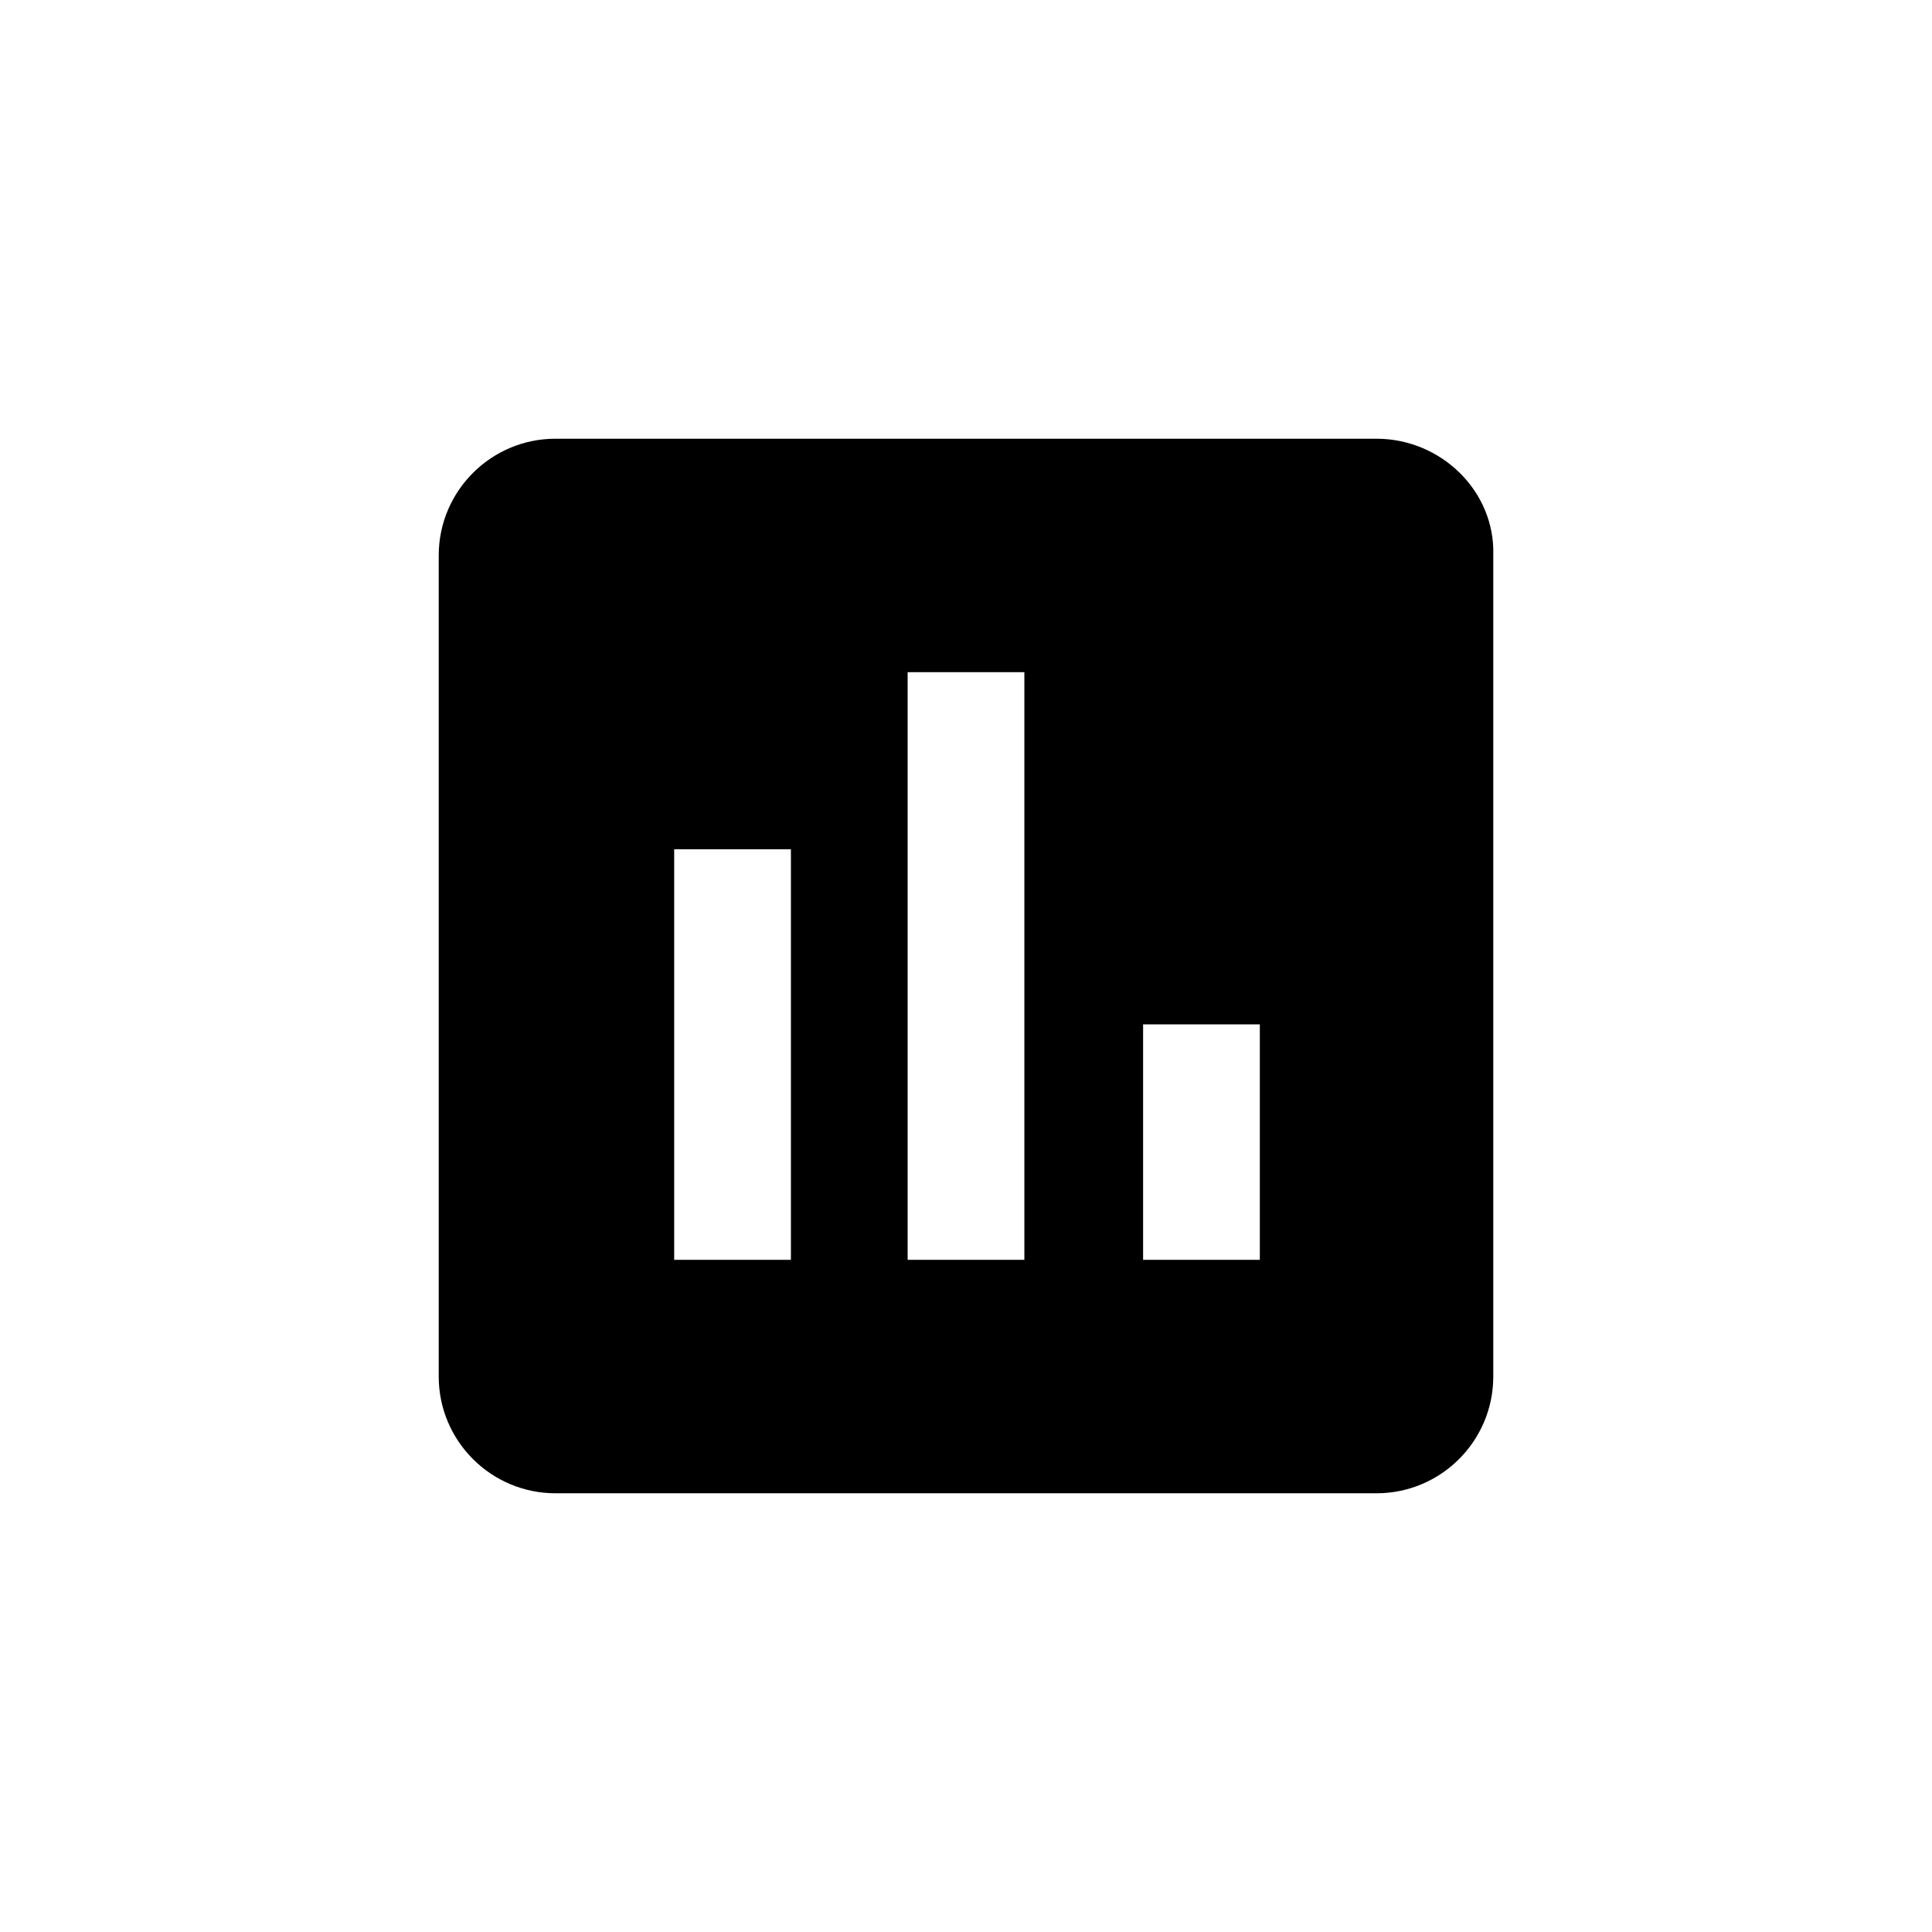
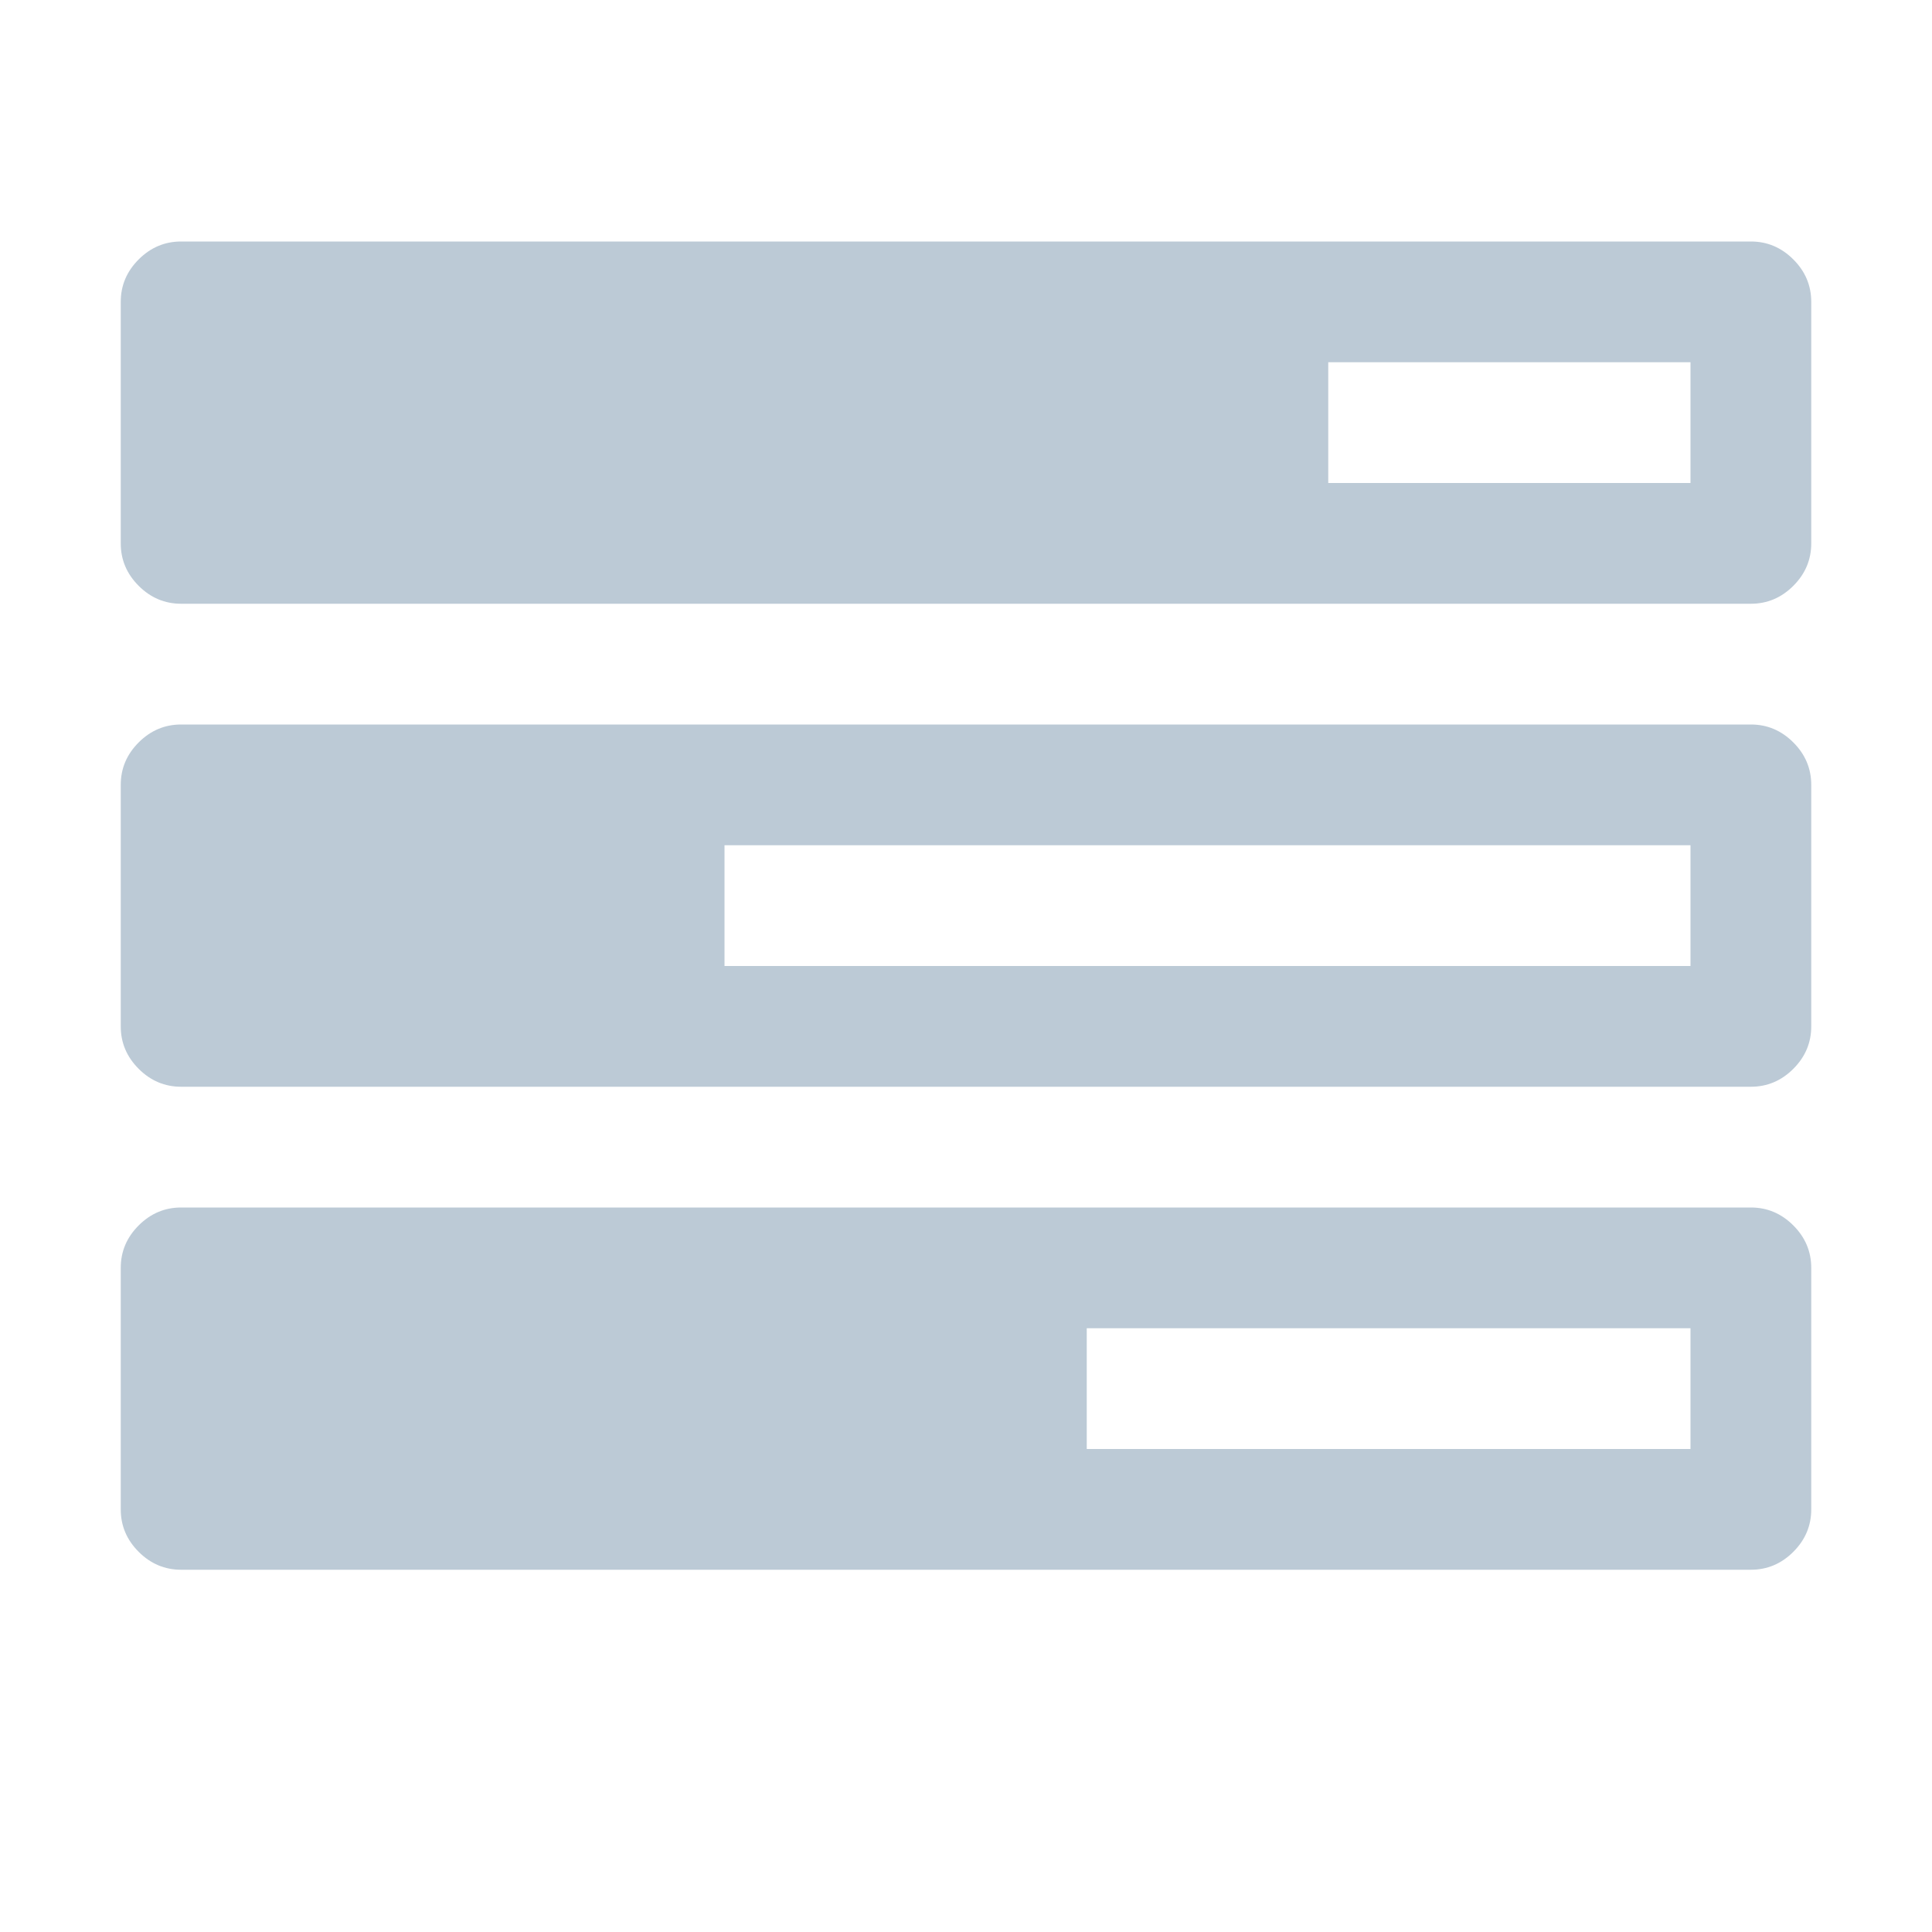
- <svg xmlns="http://www.w3.org/2000/svg" version="1.1" id="Layer_1" width="2048" height="2048" x="0px" y="0px" viewBox="0 0 96 96" style="enable-background:new 0 0 96 96;" xml:space="preserve">
-   <g id="XMLID_7_">
-     <path id="XMLID_13_" class="st0" d="M68.4,21.8H27.6c-3.2,0-5.8,2.6-5.8,5.8v40.8c0,3.2,2.6,5.8,5.8,5.8h40.8   c3.2,0,5.8-2.6,5.8-5.8V27.6C74.3,24.4,71.6,21.8,68.4,21.8z M39.3,62.6h-5.8V42.2h5.8V62.6z M50.9,62.6h-5.8V33.4h5.8V62.6z    M62.6,62.6h-5.8V50.9h5.8V62.6z" />
-   </g>
+ <svg xmlns="http://www.w3.org/2000/svg" fill="#bccad6" width="2048" height="2048" viewBox="0 0 2048 2048">
+   <path d="M1152 1536h640v-128h-640v128zm-384-512h1024v-128h-1024v128zm640-512h384v-128h-384v128zm512 832v256q0 26-19 45t-45 19h-1664q-26 0-45-19t-19-45v-256q0-26 19-45t45-19h1664q26 0 45 19t19 45zm0-512v256q0 26-19 45t-45 19h-1664q-26 0-45-19t-19-45v-256q0-26 19-45t45-19h1664q26 0 45 19t19 45zm0-512v256q0 26-19 45t-45 19h-1664q-26 0-45-19t-19-45v-256q0-26 19-45t45-19h1664q26 0 45 19t19 45z" />
</svg>
